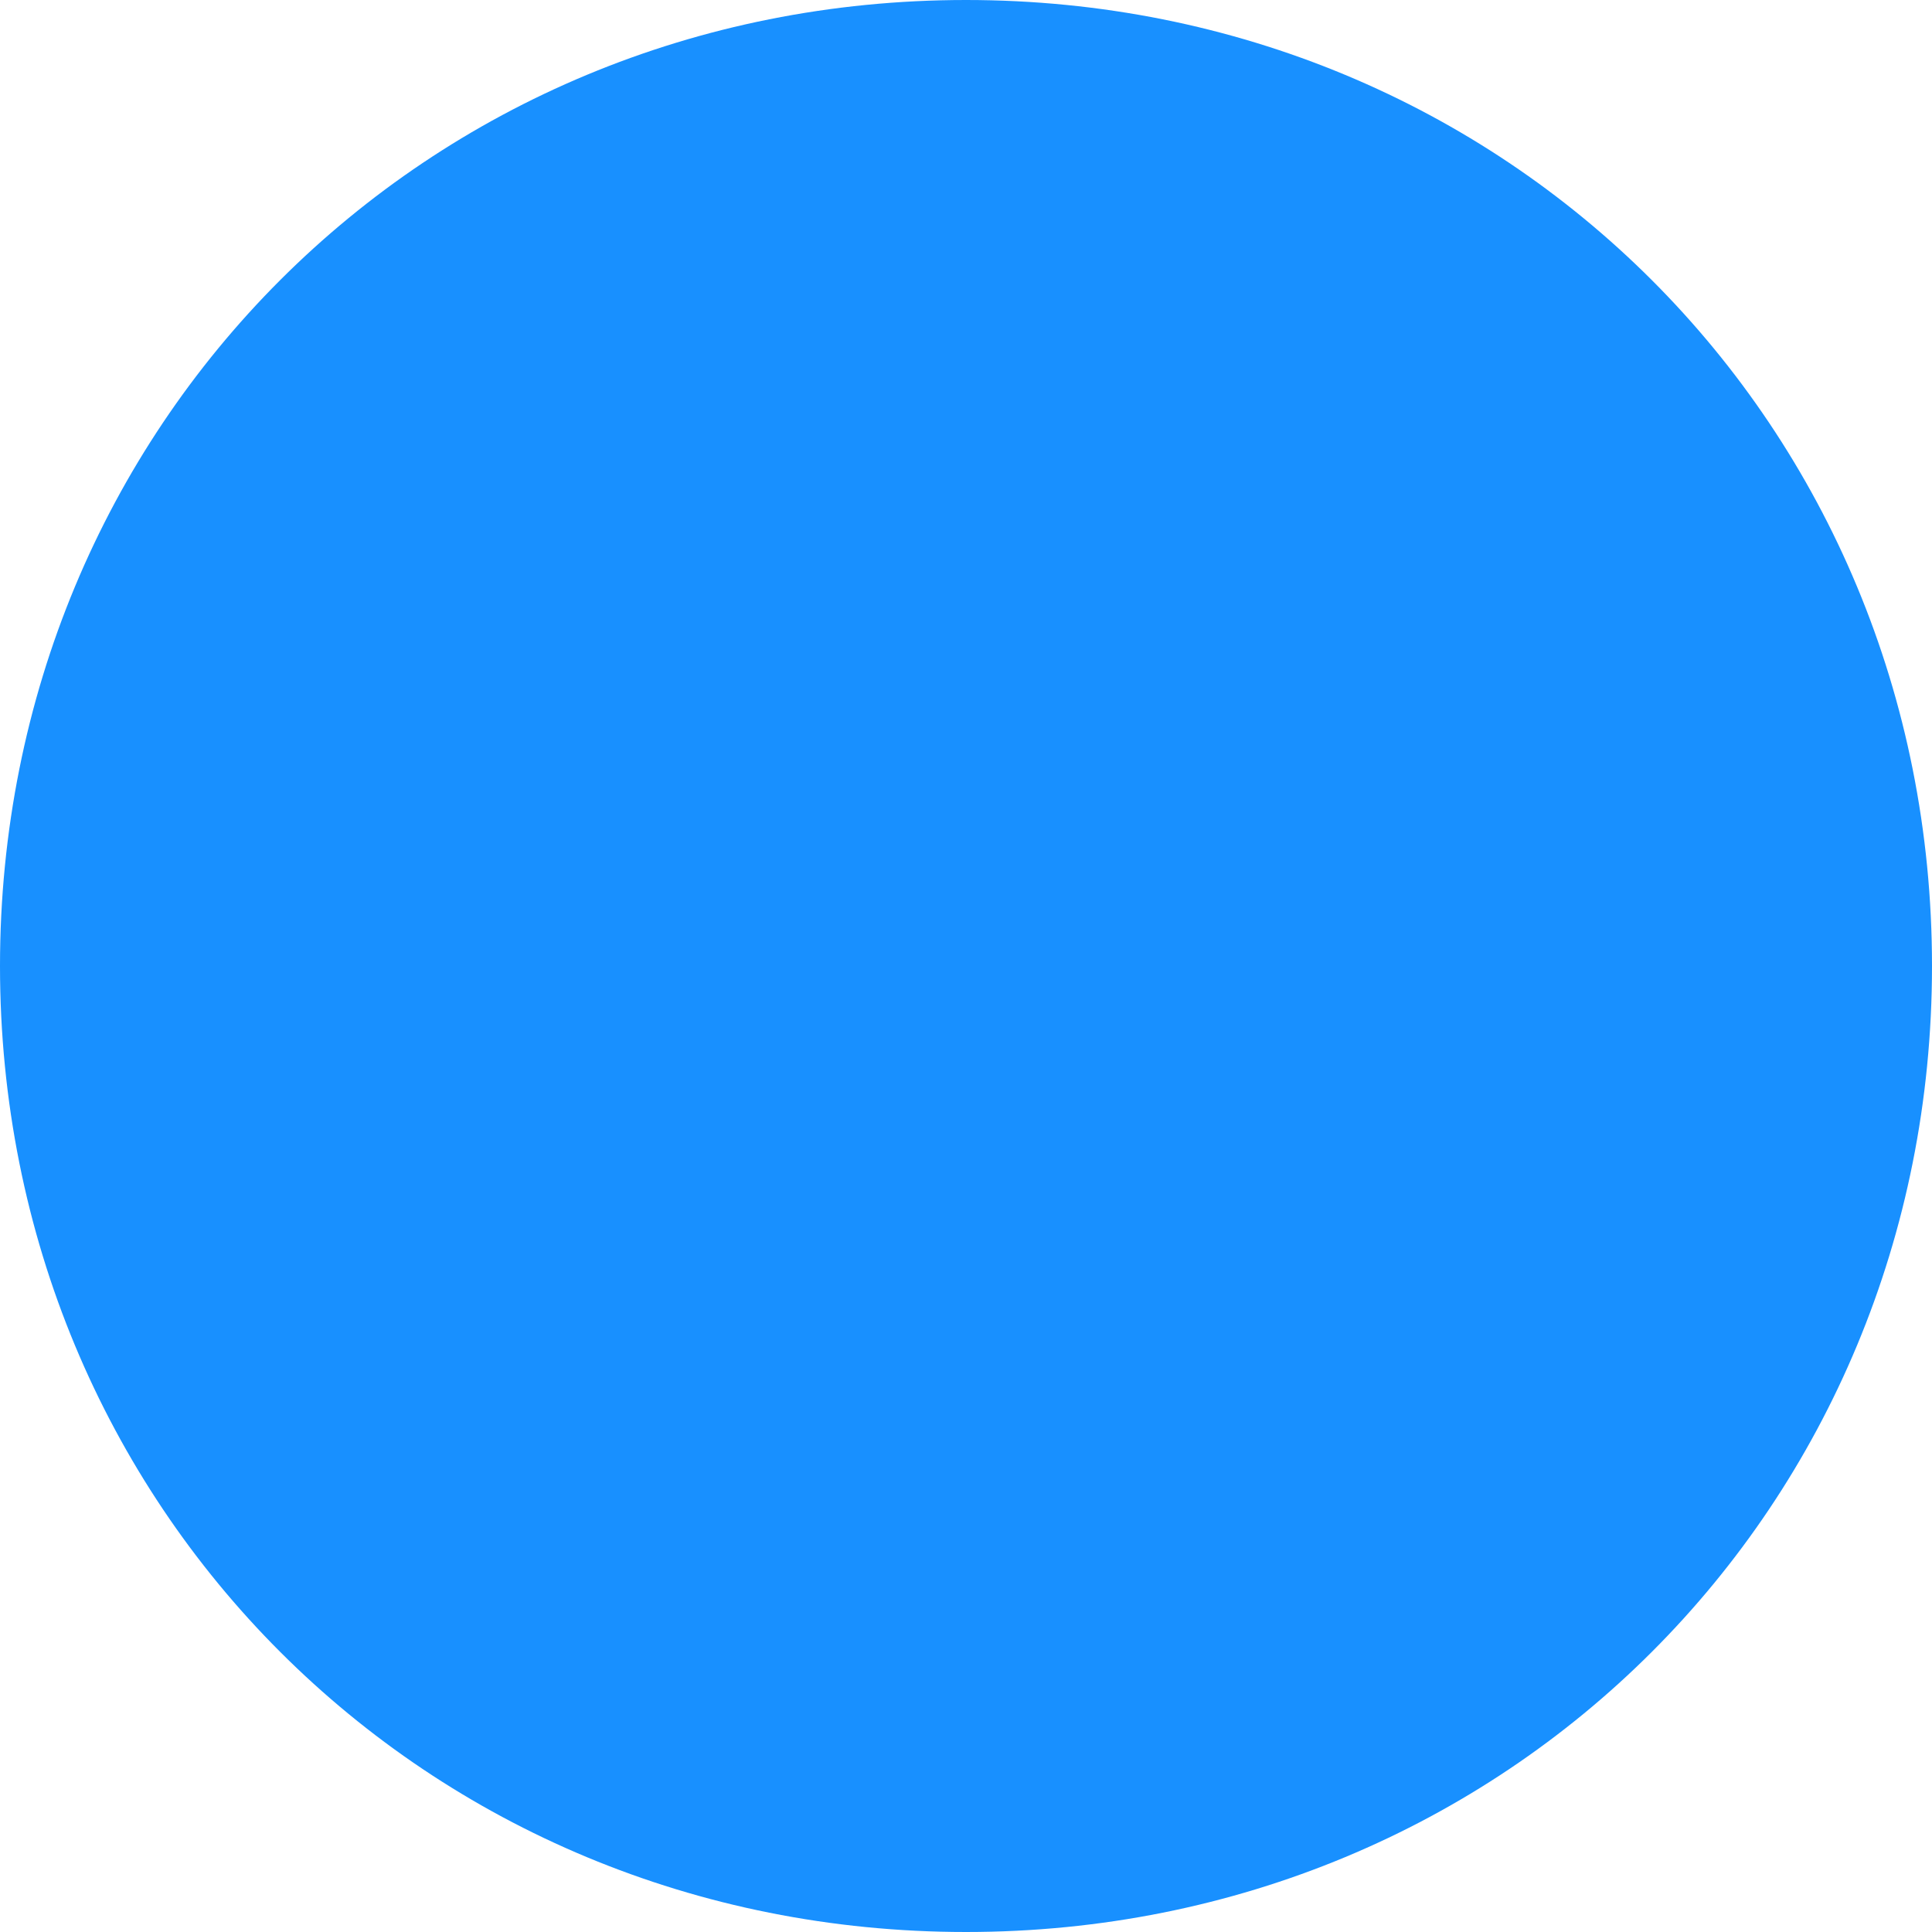
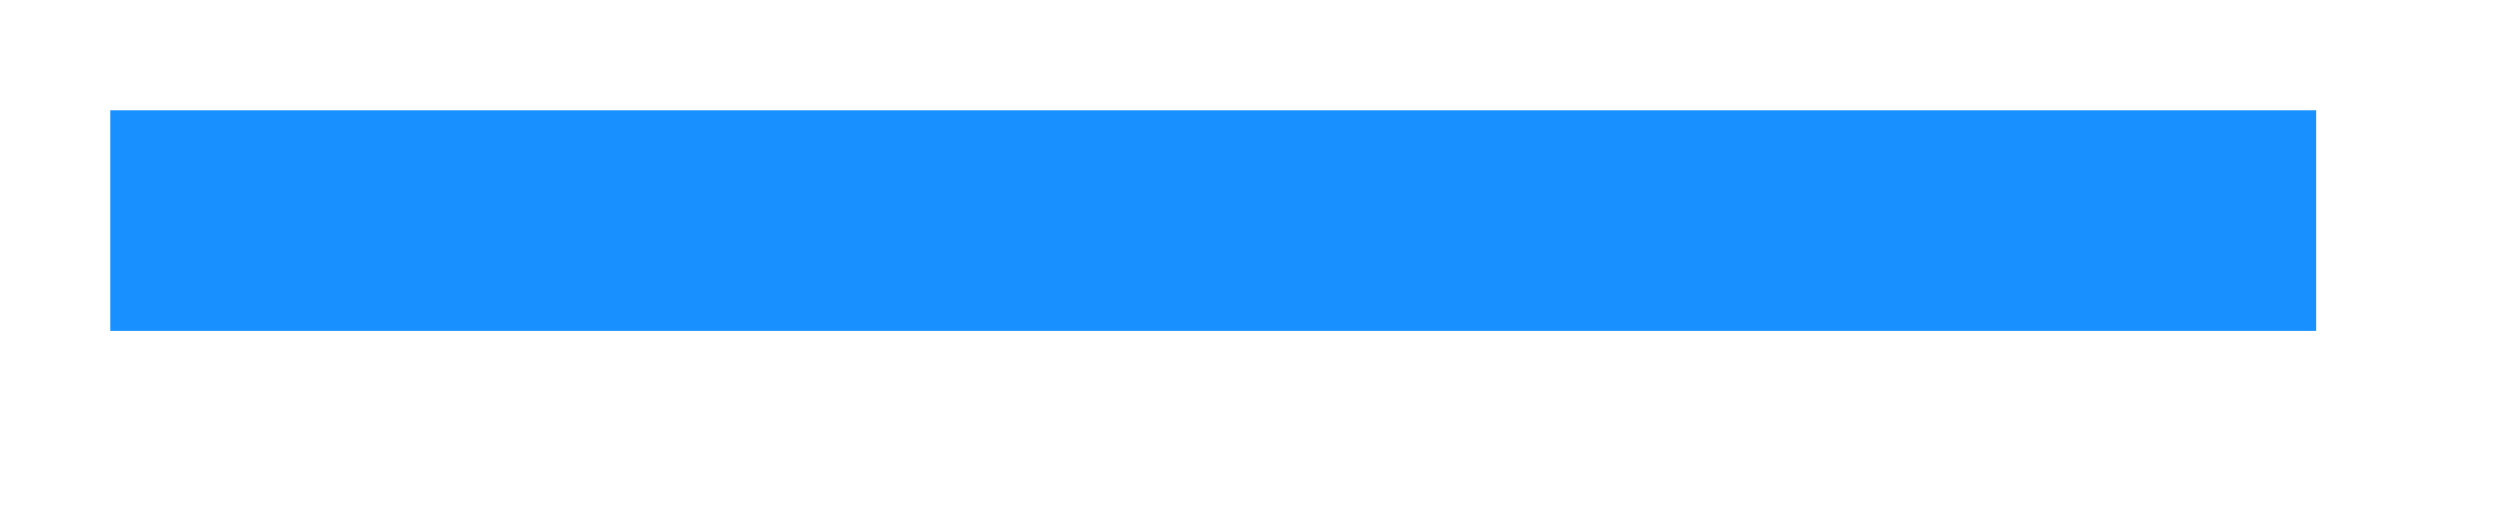
- <svg xmlns="http://www.w3.org/2000/svg" version="1.1" width="16px" height="16px">
-   <g transform="matrix(1 0 0 1 -79 -430 )">
-     <path d="M 87 430  C 91.48 430  95 433.52  95 438  C 95 442.48  91.48 446  87 446  C 82.52 446  79 442.48  79 438  C 79 433.52  82.52 430  87 430  Z " fill-rule="nonzero" fill="#1890ff" stroke="none" />
+ <svg xmlns="http://www.w3.org/2000/svg" version="1.1" width="34px" height="7px">
+   <g transform="matrix(1 0 0 1 -13.5 -232.5 )">
+     <path d="M 15 235.5  L 45 235.5  " stroke-width="3" stroke="#1890ff" fill="none" />
  </g>
</svg>
